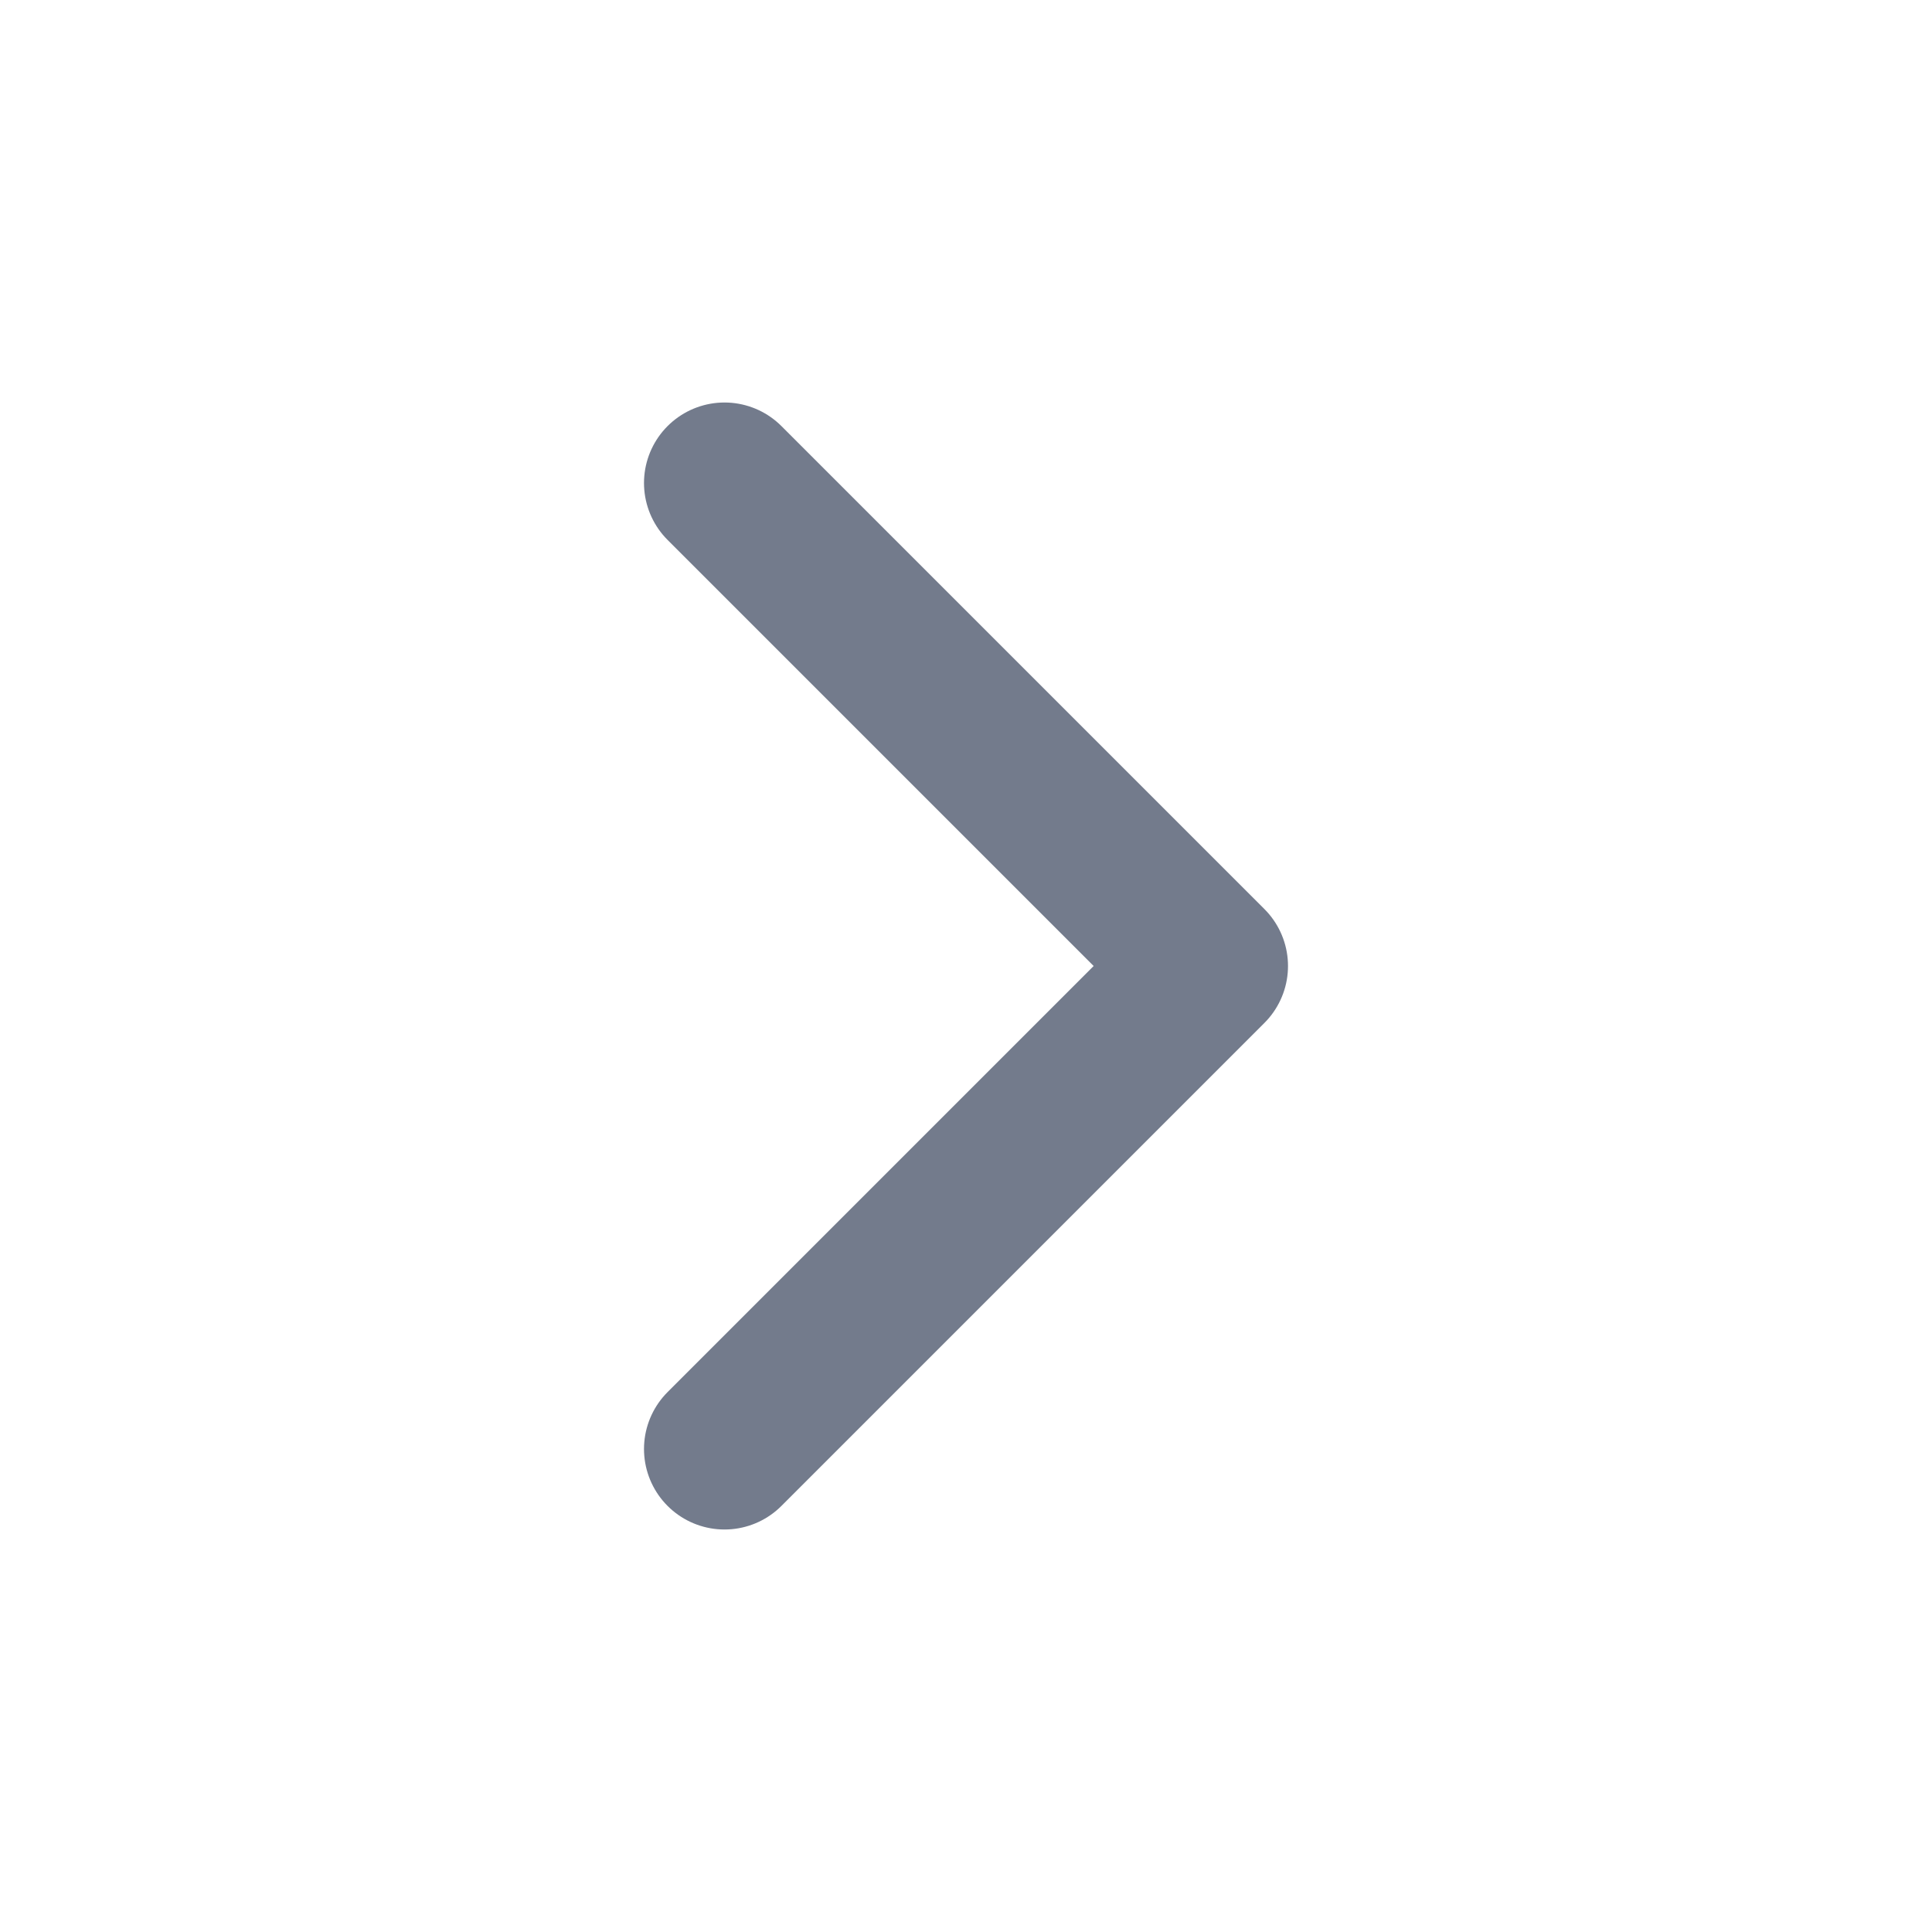
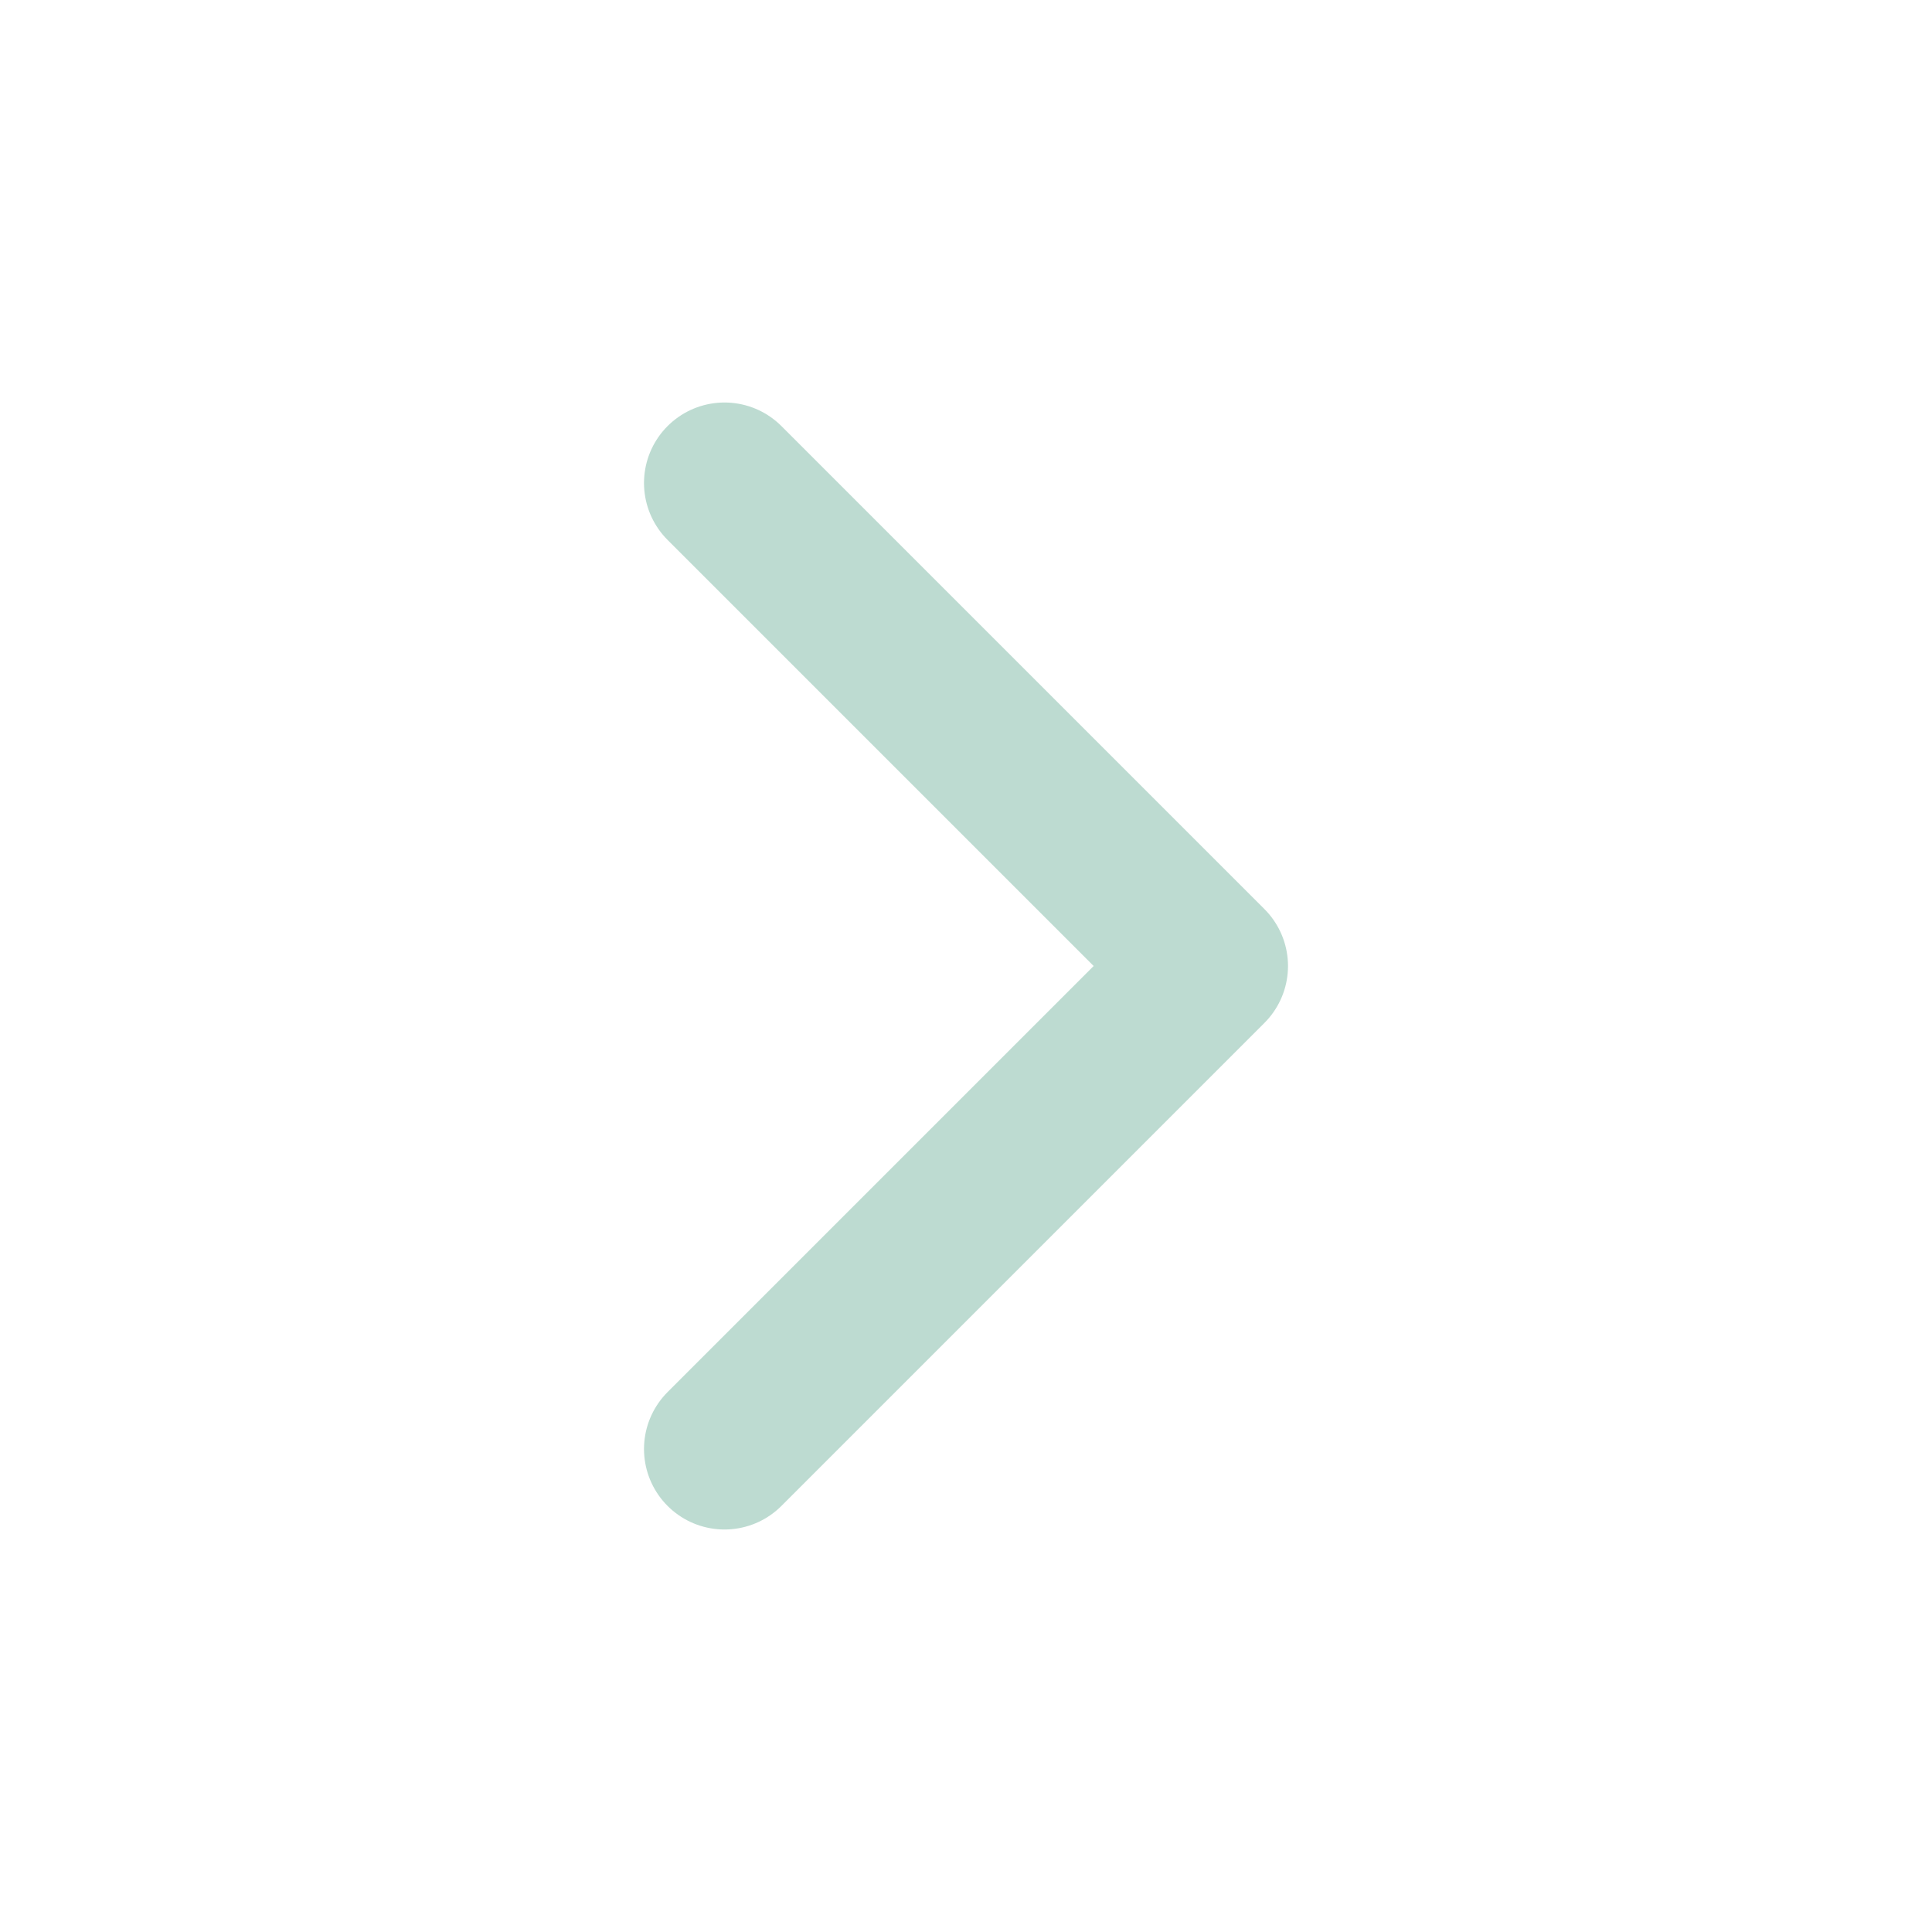
- <svg xmlns="http://www.w3.org/2000/svg" width="24" height="24" viewBox="0 0 24 24" fill="none" stroke="rgb(115, 123, 140)" stroke-width="2" stroke-linecap="round" stroke-linejoin="round" class="lucide lucide-chevron-right w-3 h-3 text-muted-foreground/50 shrink-0">
+ <svg xmlns="http://www.w3.org/2000/svg" width="24" height="24" viewBox="0 0 24 24" fill="none" stroke="rgb(189, 219, 209)" stroke-width="2" stroke-linecap="round" stroke-linejoin="round" class="lucide lucide-chevron-right w-3 h-3 text-muted-foreground/50 shrink-0">
  <path d="m9 18 6-6-6-6" />
</svg>
